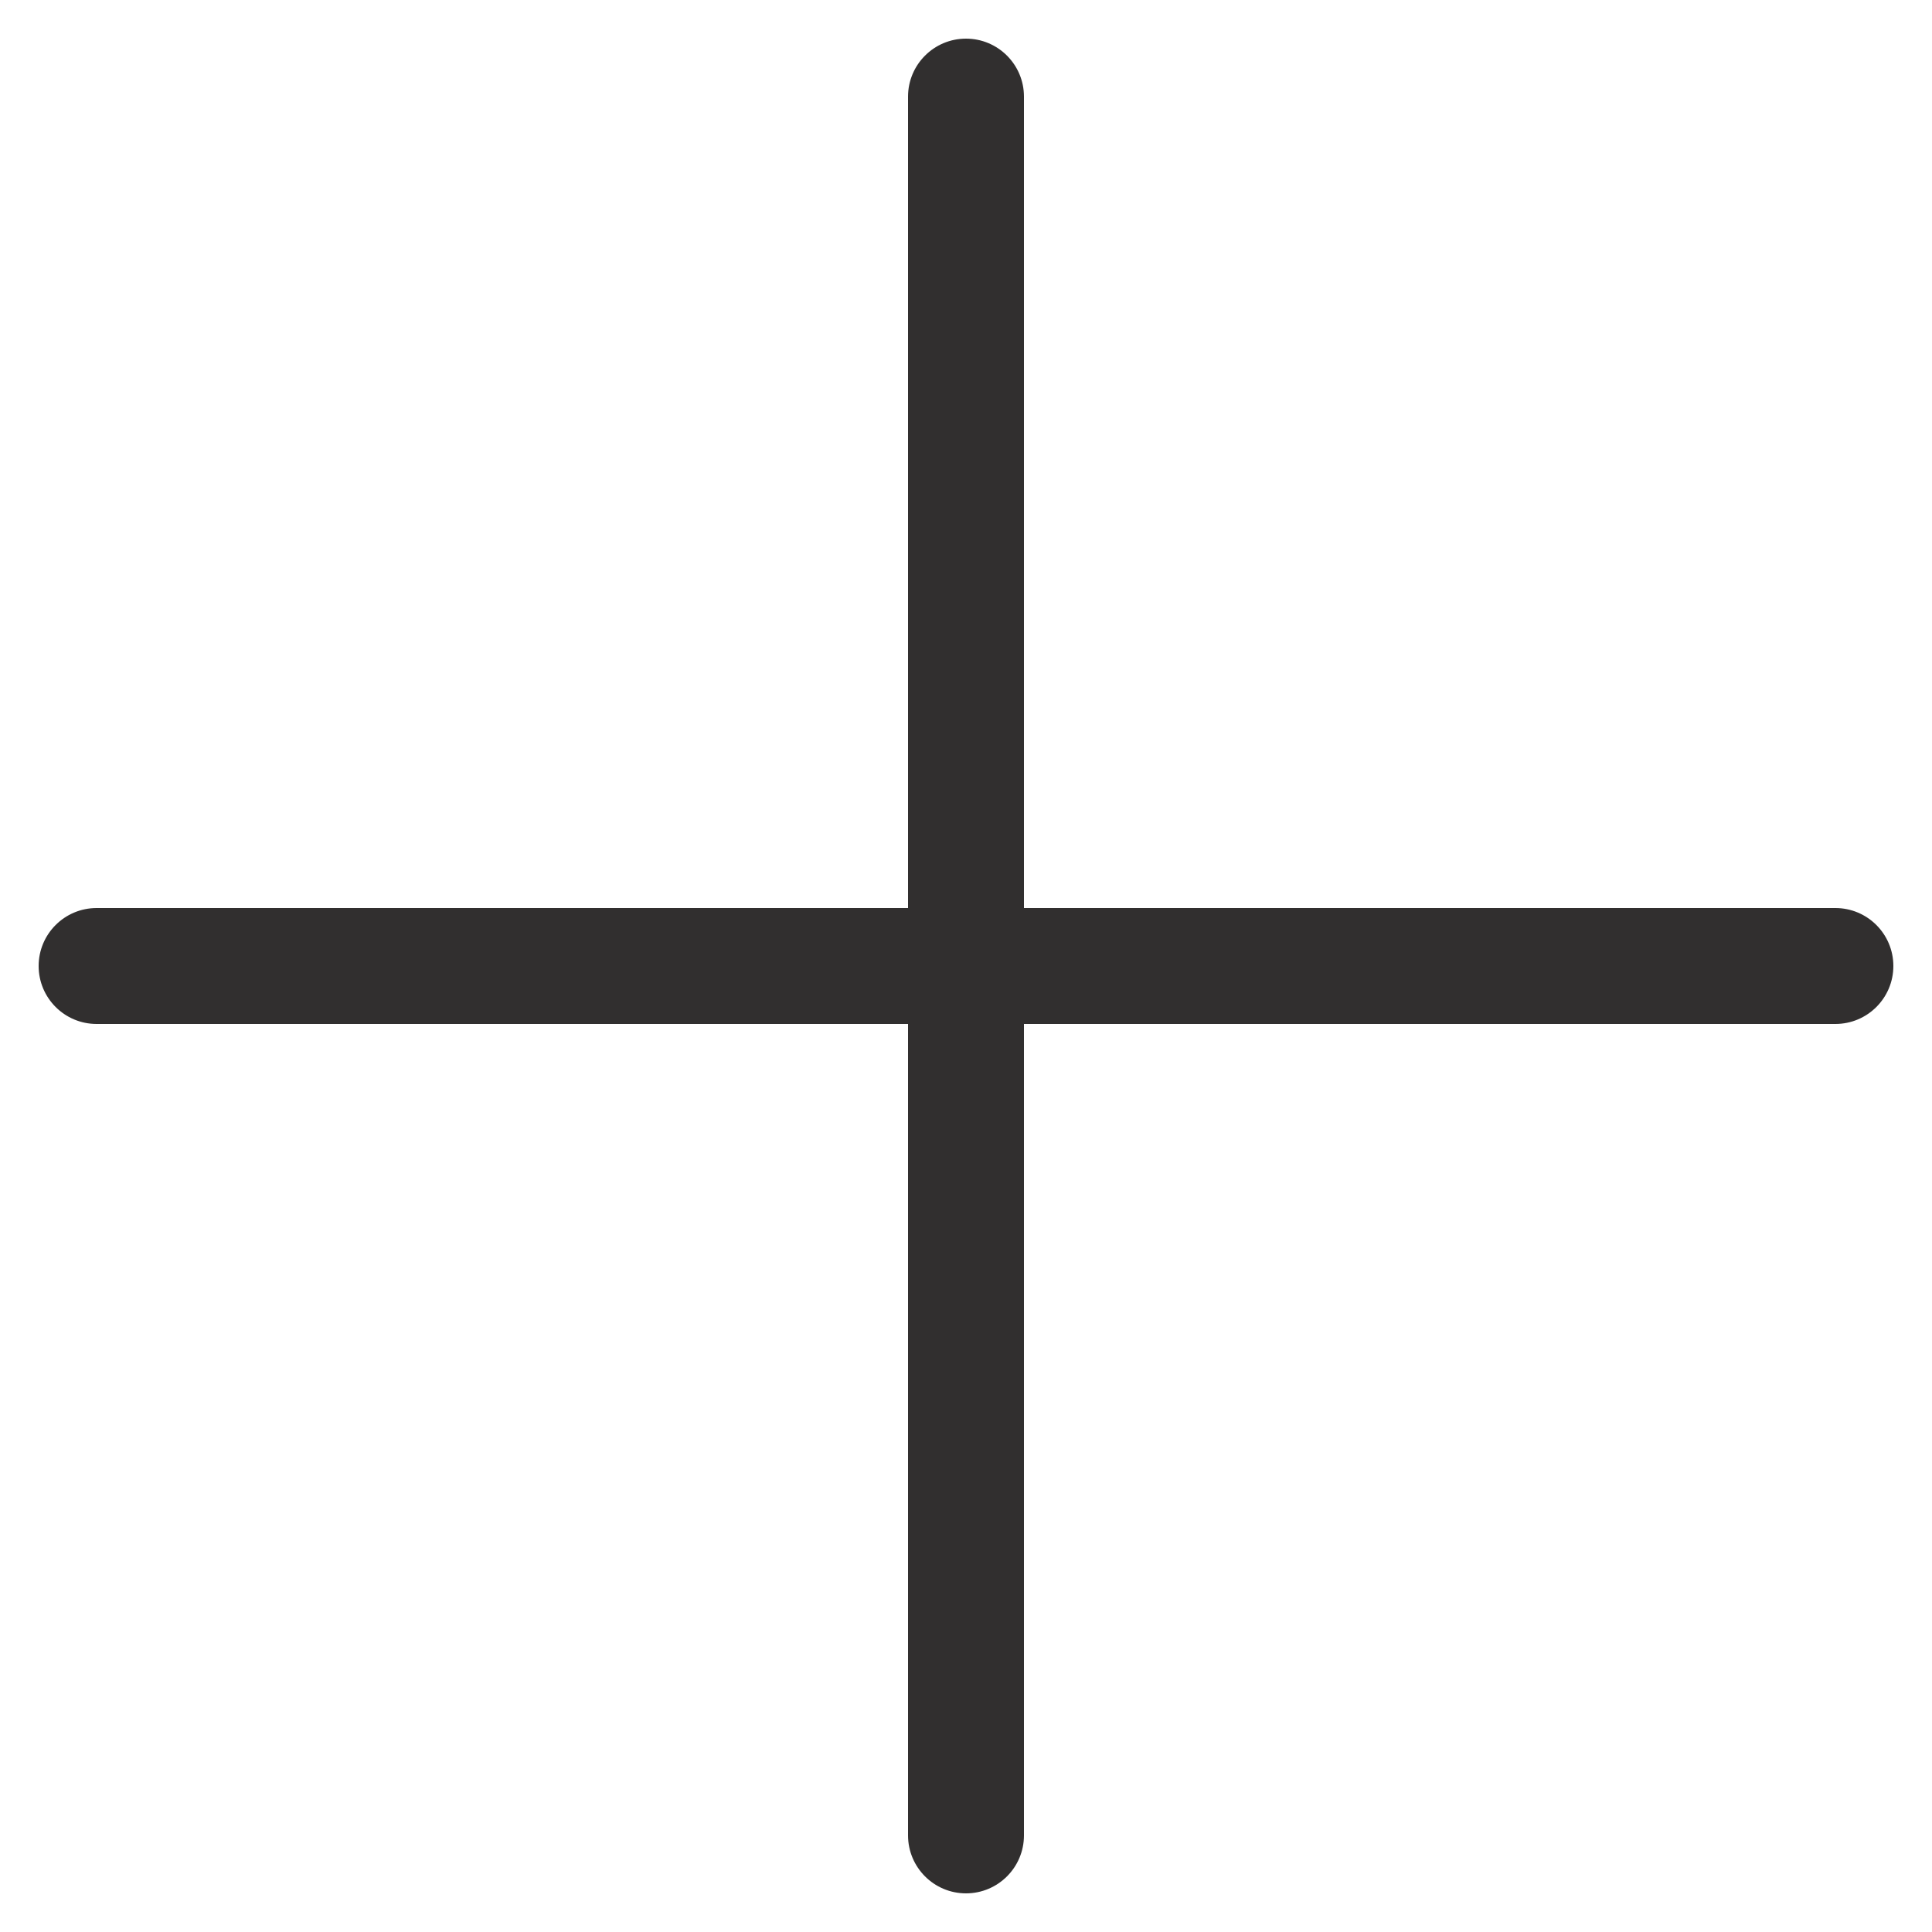
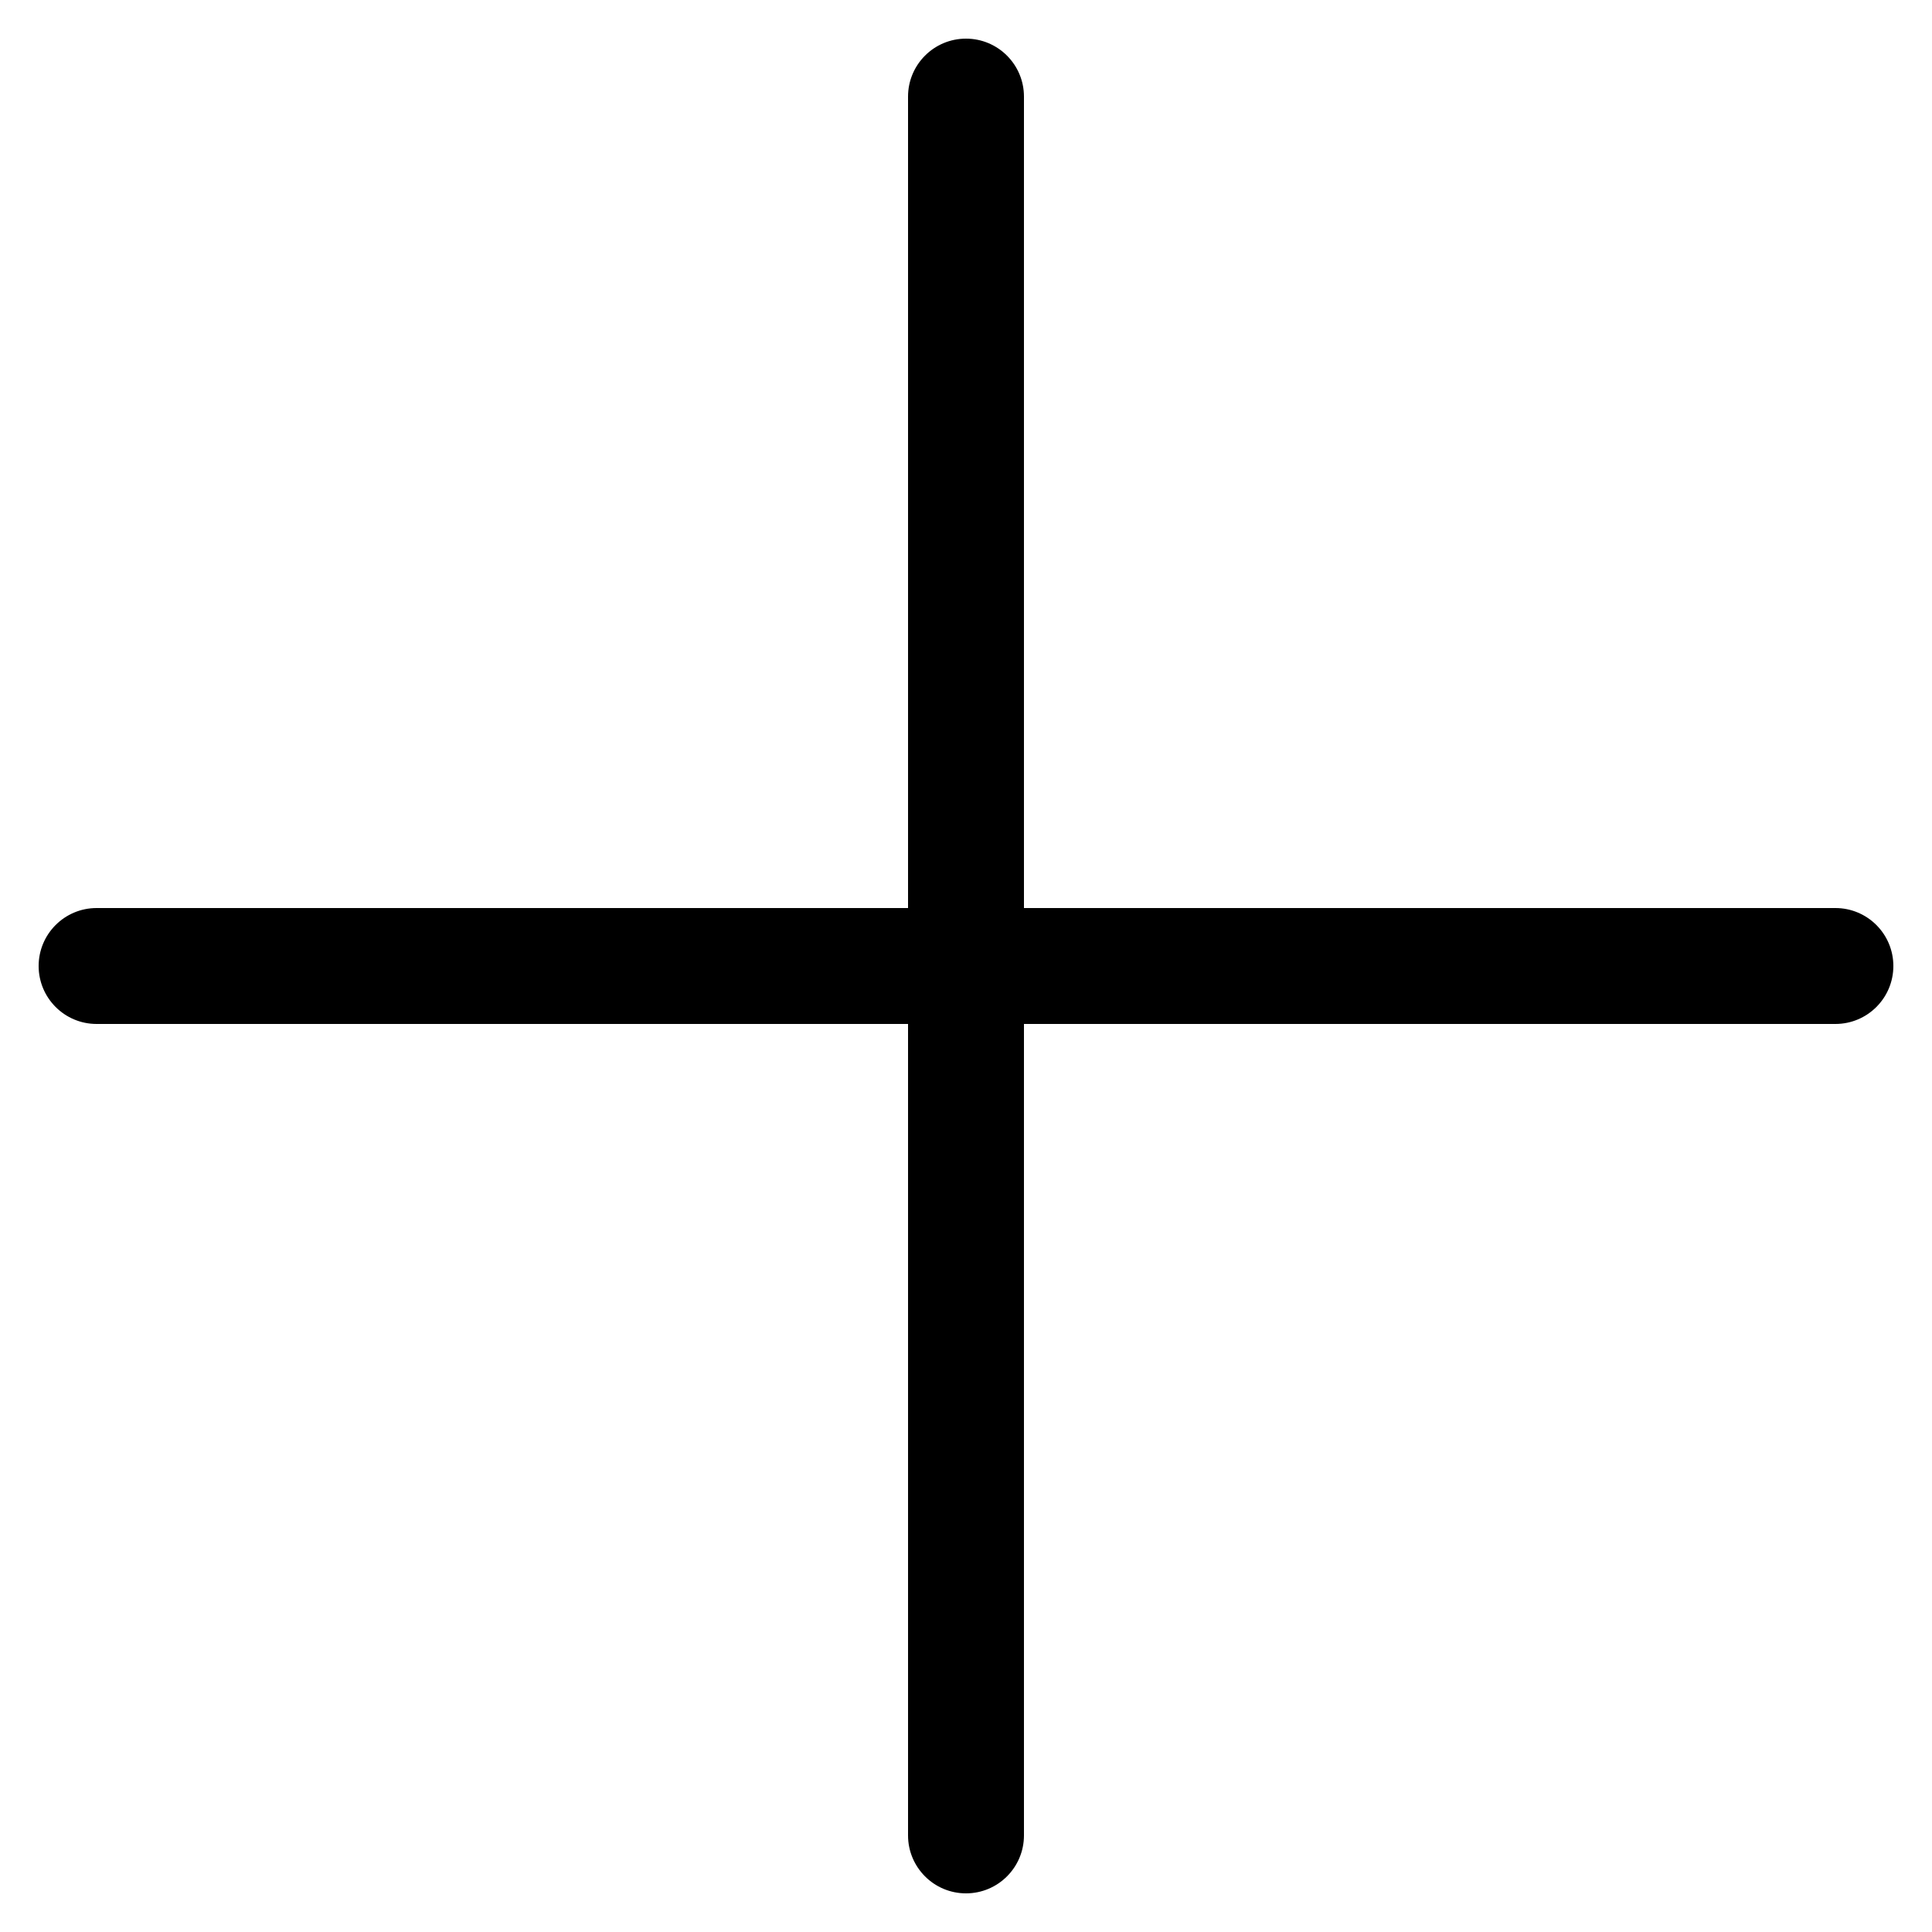
<svg xmlns="http://www.w3.org/2000/svg" width="16" height="16" viewBox="0 0 16 16" fill="none">
-   <path d="M8 0.32C7.735 0.32 7.52 0.535 7.52 0.8V7.52H0.8C0.535 7.52 0.32 7.735 0.32 8C0.32 8.265 0.535 8.48 0.8 8.48H7.52V15.2C7.52 15.465 7.735 15.68 8 15.68C8.265 15.68 8.48 15.465 8.48 15.2V8.48H15.2C15.465 8.48 15.68 8.265 15.68 8C15.68 7.735 15.465 7.52 15.2 7.52H8.48V0.8C8.48 0.535 8.265 0.32 8 0.32Z" fill="#312F2F" />
+   <path d="M8 0.32C7.735 0.32 7.52 0.535 7.52 0.8V7.52H0.8C0.535 7.52 0.32 7.735 0.32 8C0.32 8.265 0.535 8.48 0.8 8.48H7.52V15.2C7.52 15.465 7.735 15.68 8 15.68C8.265 15.68 8.48 15.465 8.48 15.2V8.48H15.2C15.465 8.48 15.68 8.265 15.68 8C15.68 7.735 15.465 7.52 15.2 7.52H8.48V0.8C8.48 0.535 8.265 0.32 8 0.32Z" fill="currentColor" />
</svg>
